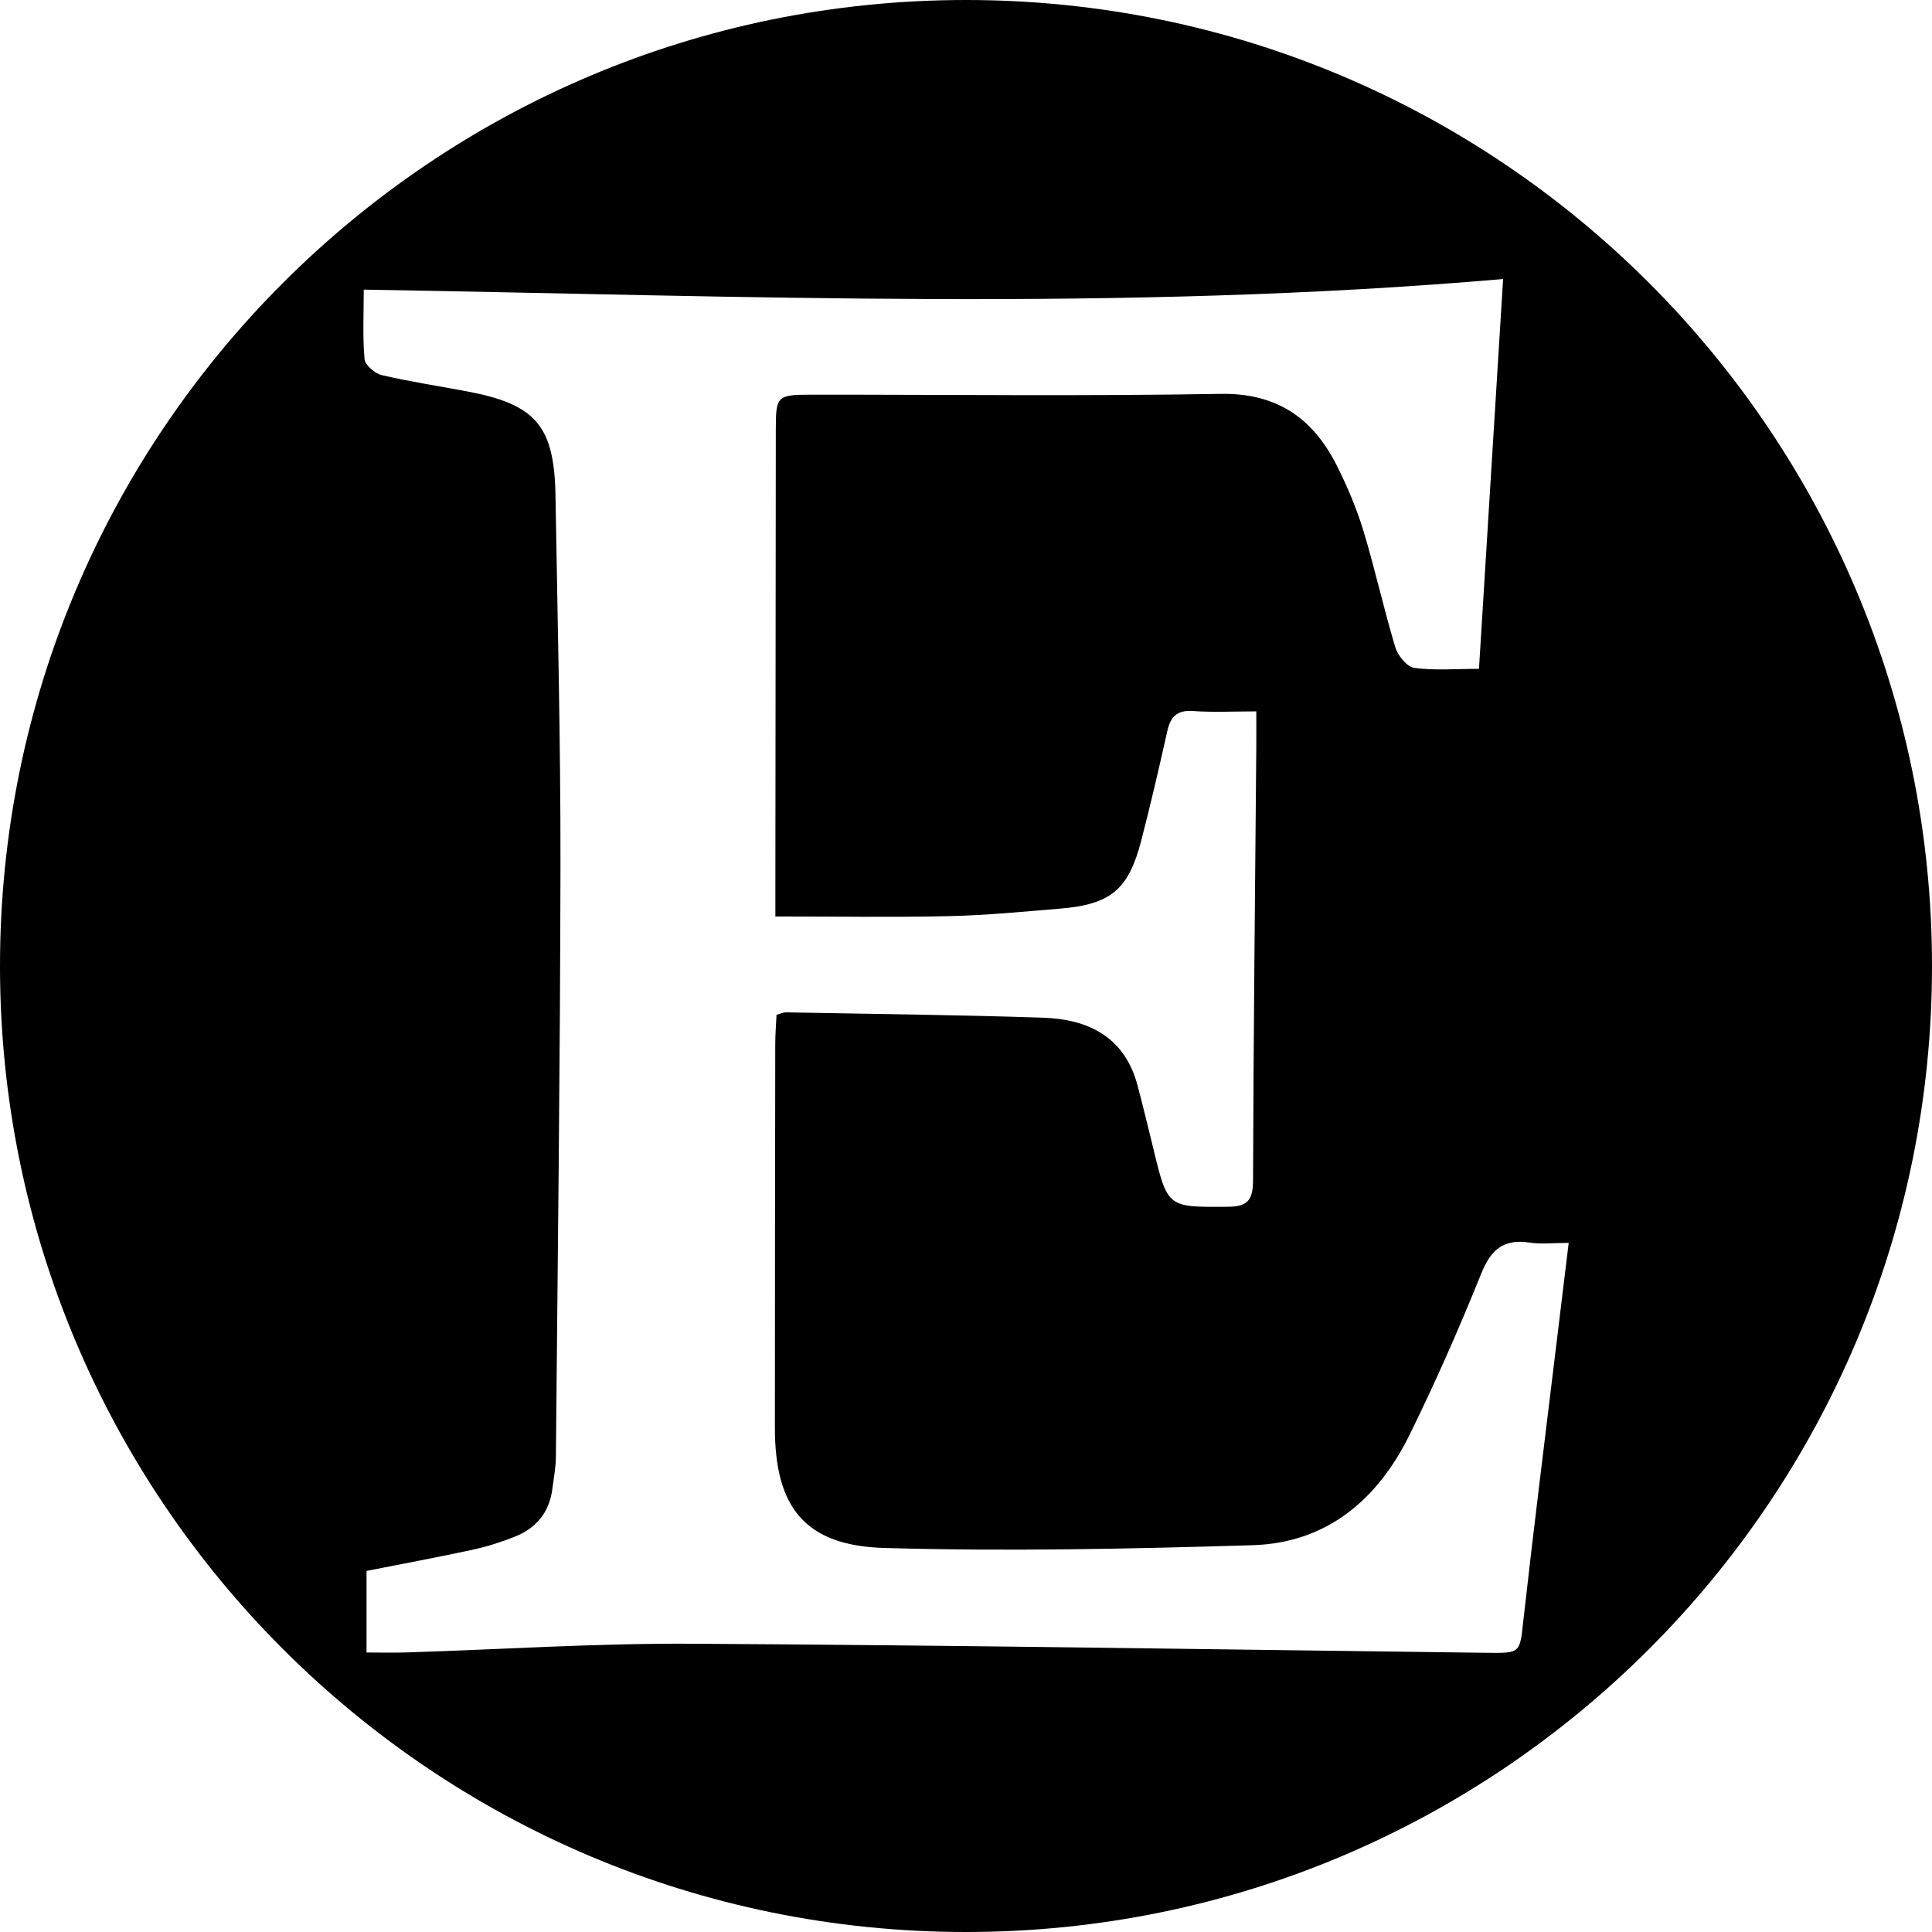
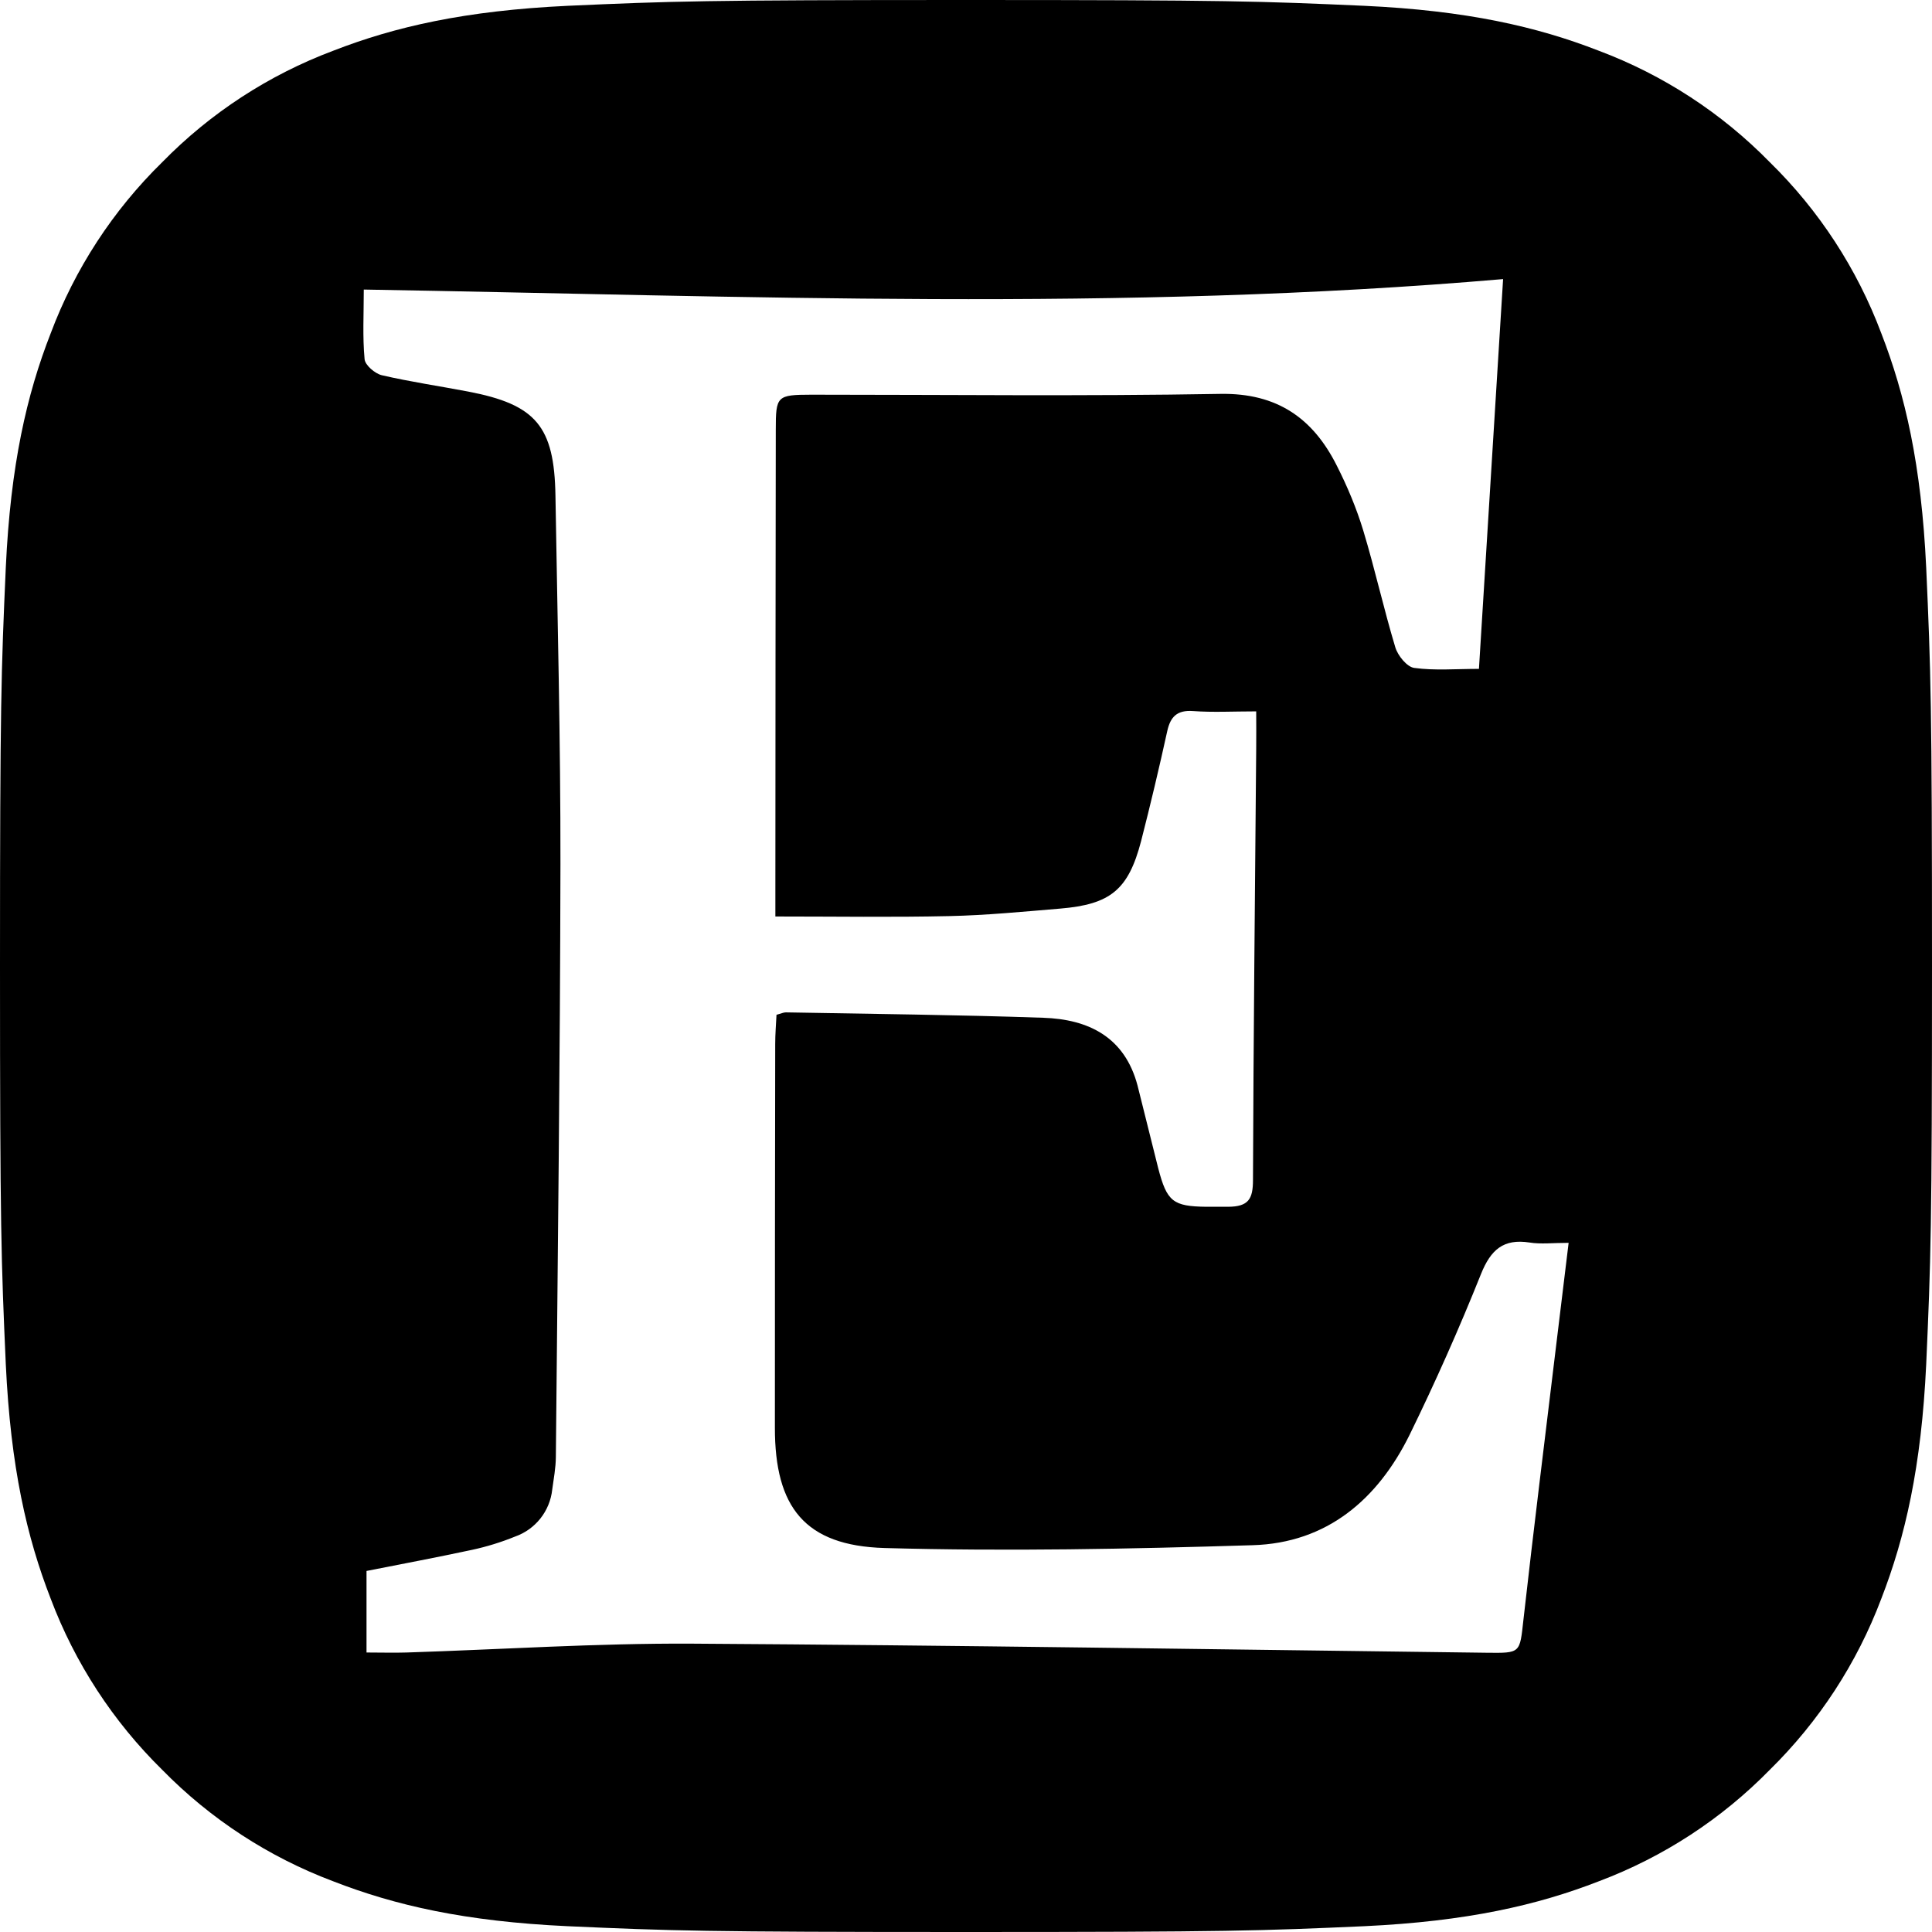
- <svg xmlns="http://www.w3.org/2000/svg" fill="#000000" version="1.1" id="Capa_1" width="800px" height="800px" viewBox="0 0 97.75 97.75" xml:space="preserve">
-   <g>
-     <path d="M48.875,0C21.882,0,0,21.883,0,48.875S21.882,97.75,48.875,97.75S97.75,75.867,97.75,48.875S75.868,0,48.875,0z    M78.729,68.146c-0.556,4.598-1.133,9.192-1.649,13.795c-0.19,1.713-0.125,1.703-1.881,1.683   c-13.405-0.167-26.809-0.384-40.214-0.459c-4.803-0.028-9.607,0.289-14.412,0.44c-0.636,0.021-1.271,0.004-2.027,0.004   c0-1.336,0-2.629,0-4.129c1.713-0.338,3.529-0.674,5.334-1.063c0.742-0.16,1.478-0.392,2.181-0.674   c1.061-0.427,1.727-1.216,1.88-2.38c0.071-0.547,0.179-1.096,0.184-1.644c0.092-10.002,0.218-20.003,0.232-30.004   c0.009-6.213-0.15-12.425-0.252-18.636c-0.057-3.517-0.988-4.611-4.417-5.266c-1.457-0.277-2.93-0.497-4.372-0.833   c-0.348-0.083-0.843-0.506-0.871-0.81c-0.104-1.133-0.041-2.279-0.041-3.516c19.228,0.32,38.347,1.13,57.646-0.536   c-0.404,6.527-0.809,13.066-1.221,19.722c-1.169,0-2.239,0.093-3.277-0.049c-0.367-0.052-0.828-0.62-0.955-1.04   c-0.588-1.948-1.023-3.943-1.613-5.892c-0.346-1.132-0.812-2.241-1.346-3.299c-1.207-2.395-3.019-3.681-5.888-3.632   c-6.896,0.121-13.794,0.037-20.69,0.041c-1.754,0.002-1.806,0.06-1.808,1.778c-0.01,7.748-0.016,15.497-0.022,23.244   c-0.002,0.423,0,0.846,0,1.378c3.049,0,5.932,0.048,8.813-0.018c1.867-0.041,3.731-0.225,5.595-0.379   c2.549-0.211,3.455-0.955,4.096-3.415c0.48-1.846,0.91-3.705,1.326-5.567c0.164-0.734,0.498-1.072,1.303-1.015   c1.014,0.072,2.037,0.018,3.199,0.018c0,0.677,0.006,1.284,0,1.894c-0.062,7.271-0.141,14.542-0.164,21.813   c-0.004,0.967-0.228,1.352-1.266,1.357c-3.055,0.022-3.053,0.063-3.773-2.92c-0.26-1.072-0.521-2.146-0.803-3.211   c-0.647-2.455-2.479-3.359-4.783-3.435c-4.335-0.146-8.676-0.188-13.015-0.271c-0.118-0.002-0.237,0.063-0.47,0.125   c-0.021,0.481-0.063,0.979-0.064,1.476c-0.01,6.472-0.016,12.942-0.018,19.413c-0.003,4.021,1.512,5.972,5.546,6.086   c6.204,0.178,12.423,0.049,18.629-0.141c3.754-0.113,6.325-2.312,7.935-5.58c1.312-2.666,2.512-5.392,3.621-8.146   c0.49-1.221,1.129-1.787,2.451-1.584c0.573,0.09,1.174,0.015,1.98,0.015C79.141,64.745,78.934,66.445,78.729,68.146z" />
+ <svg xmlns="http://www.w3.org/2000/svg" width="24" height="24" viewBox="0 0 24 24">
+   <g clip-path="url(#a)">
+     <path d="M11.998 0c3.26 0 3.667.015 4.947.072 1.277.059 2.15.26 2.915.558a5.85 5.85 0 0 1 2.125 1.385A5.85 5.85 0 0 1 23.37 4.14c.296.762.498 1.635.558 2.912C23.985 8.332 24 8.74 24 12c0 3.26-.015 3.668-.072 4.947-.06 1.278-.262 2.15-.558 2.913a5.895 5.895 0 0 1-1.385 2.125 5.852 5.852 0 0 1-2.124 1.385c-.763.297-1.637.498-2.914.558-1.28.057-1.688.072-4.947.072-3.26 0-3.667-.015-4.948-.072-1.278-.059-2.148-.26-2.913-.558a5.857 5.857 0 0 1-2.124-1.385A5.895 5.895 0 0 1 .63 19.86c-.297-.763-.498-1.635-.558-2.913C.015 15.667 0 15.26 0 12.002c0-3.261.015-3.67.072-4.952.059-1.275.26-2.148.558-2.91a5.85 5.85 0 0 1 1.385-2.125A5.85 5.85 0 0 1 4.14.63C4.903.333 5.775.132 7.055.072 8.334.015 8.743 0 11.998 0Zm6.674 3.467c-4.738.409-9.433.21-14.153.13 0 .304-.016.586.01.864.006.075.128.179.213.2.354.082.716.135 1.073.203.842.161 1.071.43 1.085 1.293.025 1.525.064 3.051.062 4.576-.004 2.456-.034 4.911-.057 7.367-.001.134-.027.27-.045.404a.698.698 0 0 1-.462.584c-.172.07-.353.126-.535.165-.443.095-.89.179-1.31.262v1.013c.185 0 .342.005.498 0 1.18-.038 2.359-.116 3.538-.11 3.291.02 6.583.072 9.874.113.431.005.415.008.462-.413.127-1.13.268-2.258.404-3.387l.157-1.292c-.198 0-.345.019-.486-.004-.324-.05-.481.09-.602.39a29.423 29.423 0 0 1-.888 2c-.396.802-1.027 1.343-1.949 1.37-1.523.047-3.05.078-4.574.035-.99-.029-1.362-.508-1.361-1.495 0-1.588.001-3.177.004-4.766 0-.122.01-.244.016-.363.057-.015.087-.03.116-.03 1.065.02 2.13.03 3.195.067.566.018 1.015.24 1.174.842l.257 1.028c.108.414.183.473.598.478h.269c.254-.001.31-.096.31-.333.006-1.785.025-3.571.04-5.356.002-.15 0-.299 0-.465-.285 0-.536.014-.785-.004-.197-.014-.28.069-.32.249a39.91 39.91 0 0 1-.325 1.367c-.158.604-.38.786-1.006.838-.458.038-.916.083-1.374.093-.707.016-1.415.005-2.163.005v-.34c.001-1.9.002-3.803.005-5.705 0-.422.013-.436.444-.437 1.693 0 3.387.02 5.08-.01.704-.012 1.15.303 1.445.891.132.26.246.533.33.81.145.48.253.969.397 1.447.031.103.144.243.234.256.255.035.518.012.805.012l.3-4.842Z" />
  </g>
+   <defs>
+     <clipPath id="a">
+       <path d="M0 0h24v24H0z" />
+     </clipPath>
+   </defs>
</svg>
